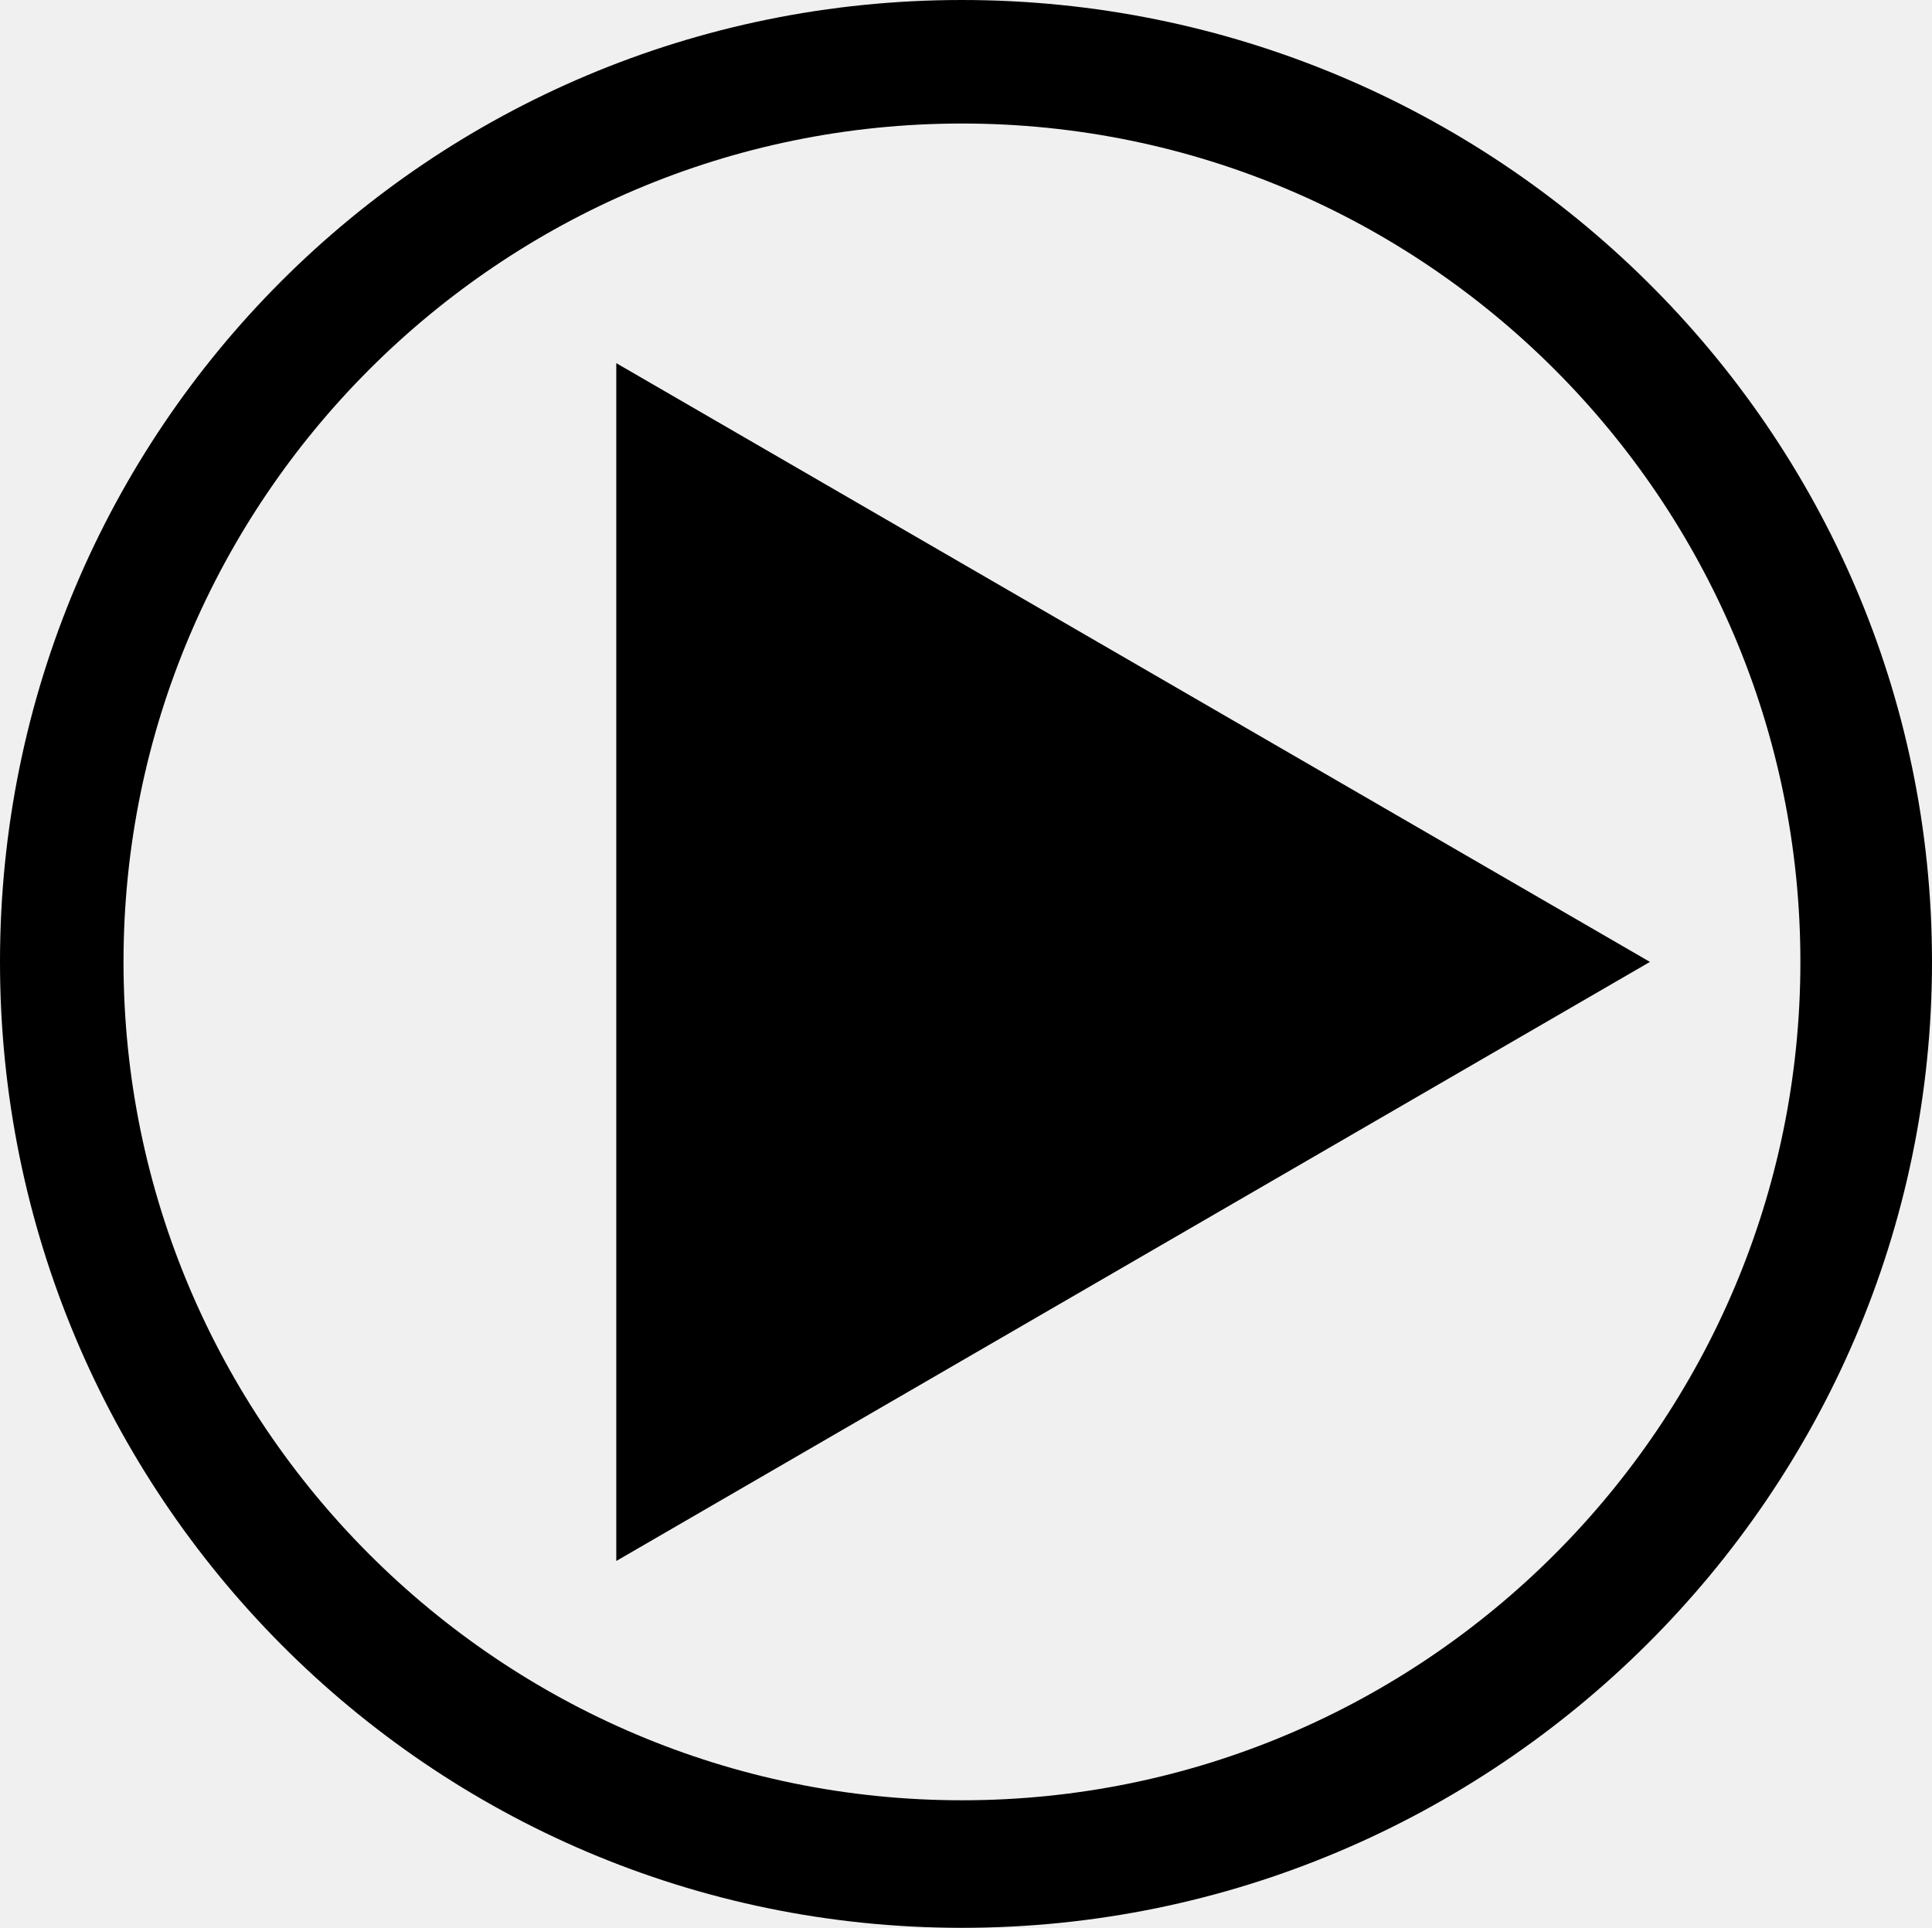
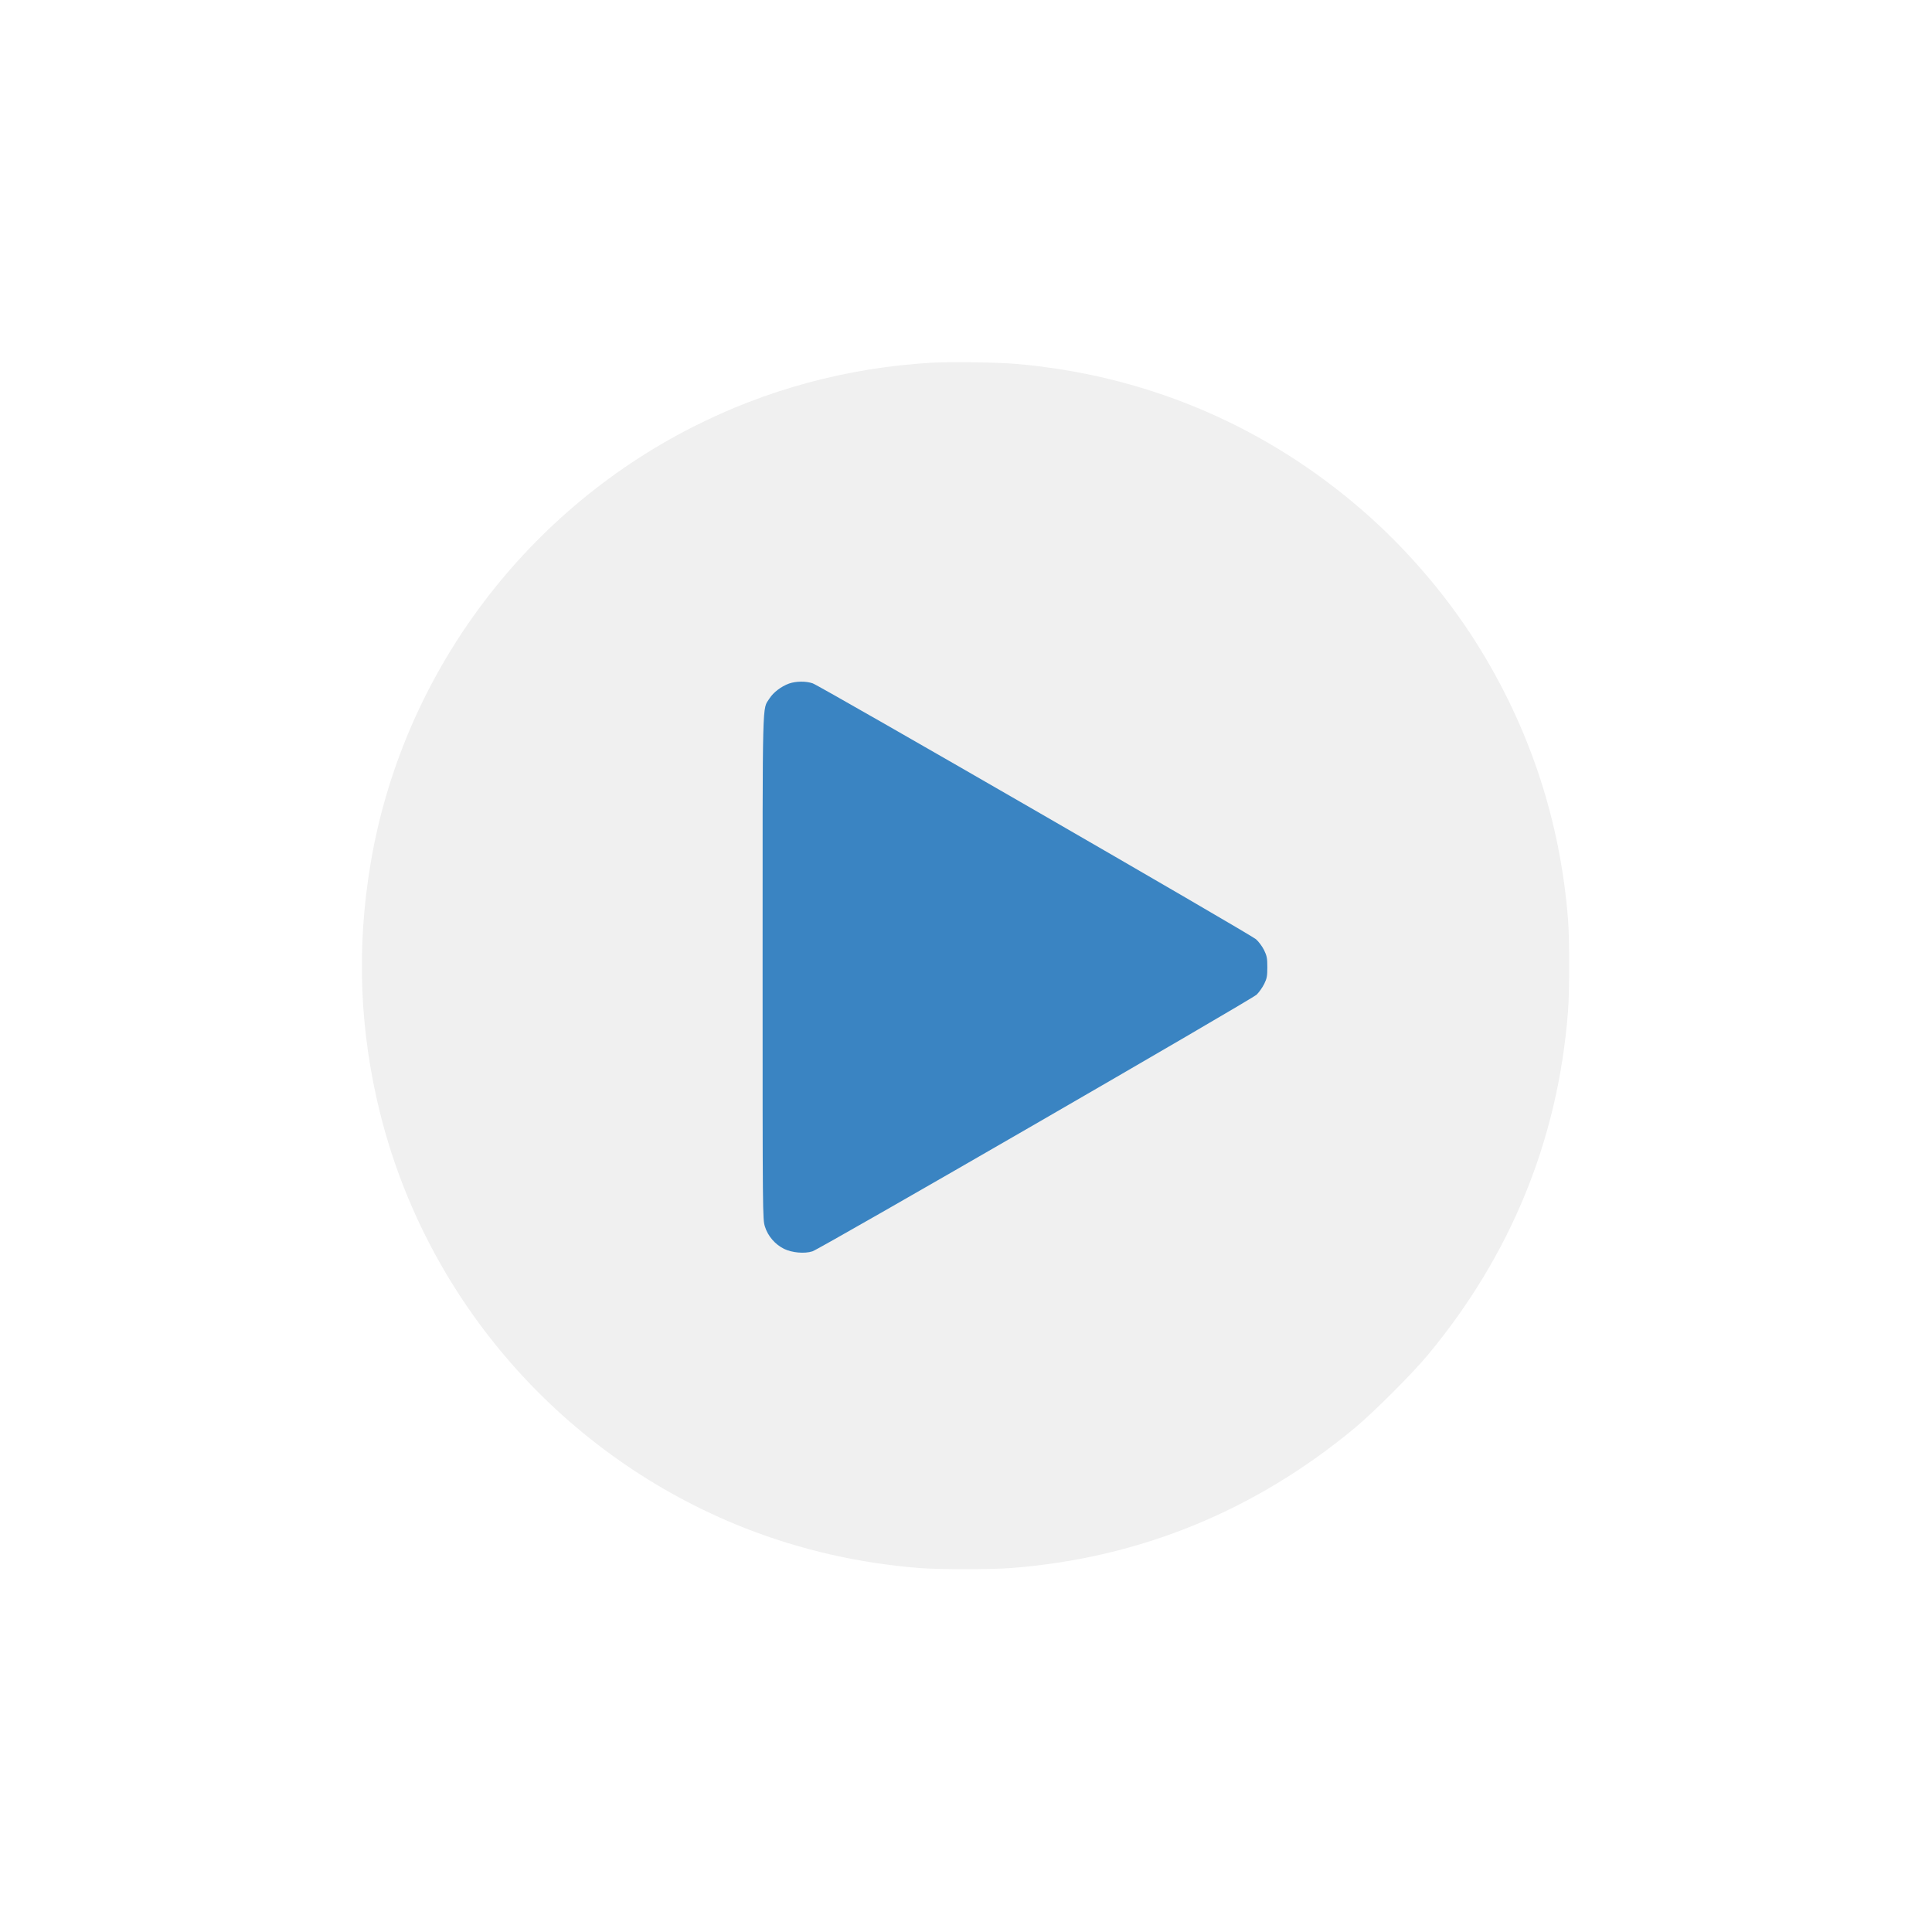
- <svg xmlns="http://www.w3.org/2000/svg" id="svg3036" version="1.1" width="179.375" height="179">
-   <defs id="defs3040" />
-   <path d="M 89.312,0 C 39.862,0 0,39.862 0,89.312 0,138.763 39.862,179 89.312,179 138.763,179 179.375,138.763 179.375,89.312 179.375,39.862 138.763,0 89.312,0 z m 0,11.469 c 42.918,0 77.844,34.926 77.844,77.844 0,42.918 -34.926,77.844 -77.844,77.844 -42.918,0 -77.844,-34.926 -77.844,-77.844 0,-42.918 34.926,-77.844 77.844,-77.844 z m -32.094,22.25 0,111.219 95.969,-55.625 -95.969,-55.594 z" id="path3" />
+ <svg xmlns="http://www.w3.org/2000/svg" viewBox="0 0 1667 1667" id="vector">
+   <g id="group">
+     <path id="path" d="M 0 833.5 L 0 1667 L 1667 1667 L 1667 0 L 0 0 L 0 833.5 Z M 877 314 C 985.1 323.4 1084.1 364.1 1167 433.1 C 1208.1 467.2 1245.5 509.8 1273.7 554.5 C 1319.6 627.2 1346.4 708.2 1353 793.9 C 1354.3 811.4 1354.3 855.9 1352.9 873.1 C 1344.3 983.4 1303.6 1082.9 1232 1169.1 C 1218.7 1185.1 1185.1 1218.7 1169.1 1232 C 1082.9 1303.6 983.4 1344.3 873.1 1352.9 C 855.9 1354.3 811.4 1354.3 793.9 1353 C 741.4 1348.9 690.6 1337.3 642.5 1318.4 C 486.3 1256.8 368.6 1122.9 328.1 961 C 310.3 889.8 307.5 818.8 319.6 746 C 346.4 584.6 450.3 443.5 597.2 368.7 C 661.2 336.1 730.7 317.3 803.3 313 C 819.9 312 860.5 312.6 877 314 Z" fill="#ffffff" stroke-width="1" />
+     <path id="path_1" d="M 680.8 589.8 C 674 592.3 667.4 597.3 663.9 602.7 C 657.6 612.8 658 596.4 658 834.6 C 658 1049.3 658 1051.9 660 1058.3 C 662.5 1066.5 668.8 1073.8 676.6 1077.6 C 683.4 1080.9 694.2 1081.9 701 1079.7 C 707.7 1077.6 1079.8 862.5 1084.3 858.2 C 1086.4 856.1 1089.3 852 1090.8 849 C 1093.1 844.3 1093.5 842.3 1093.5 834.5 C 1093.5 826.7 1093.1 824.8 1090.7 819.8 C 1089.1 816.6 1086 812.4 1083.7 810.4 C 1078.5 805.9 707.5 591.7 701.2 589.6 C 695.4 587.6 686.8 587.7 680.8 589.8 Z" fill="#3a84c2" stroke-width="1" />
+   </g>
</svg>
